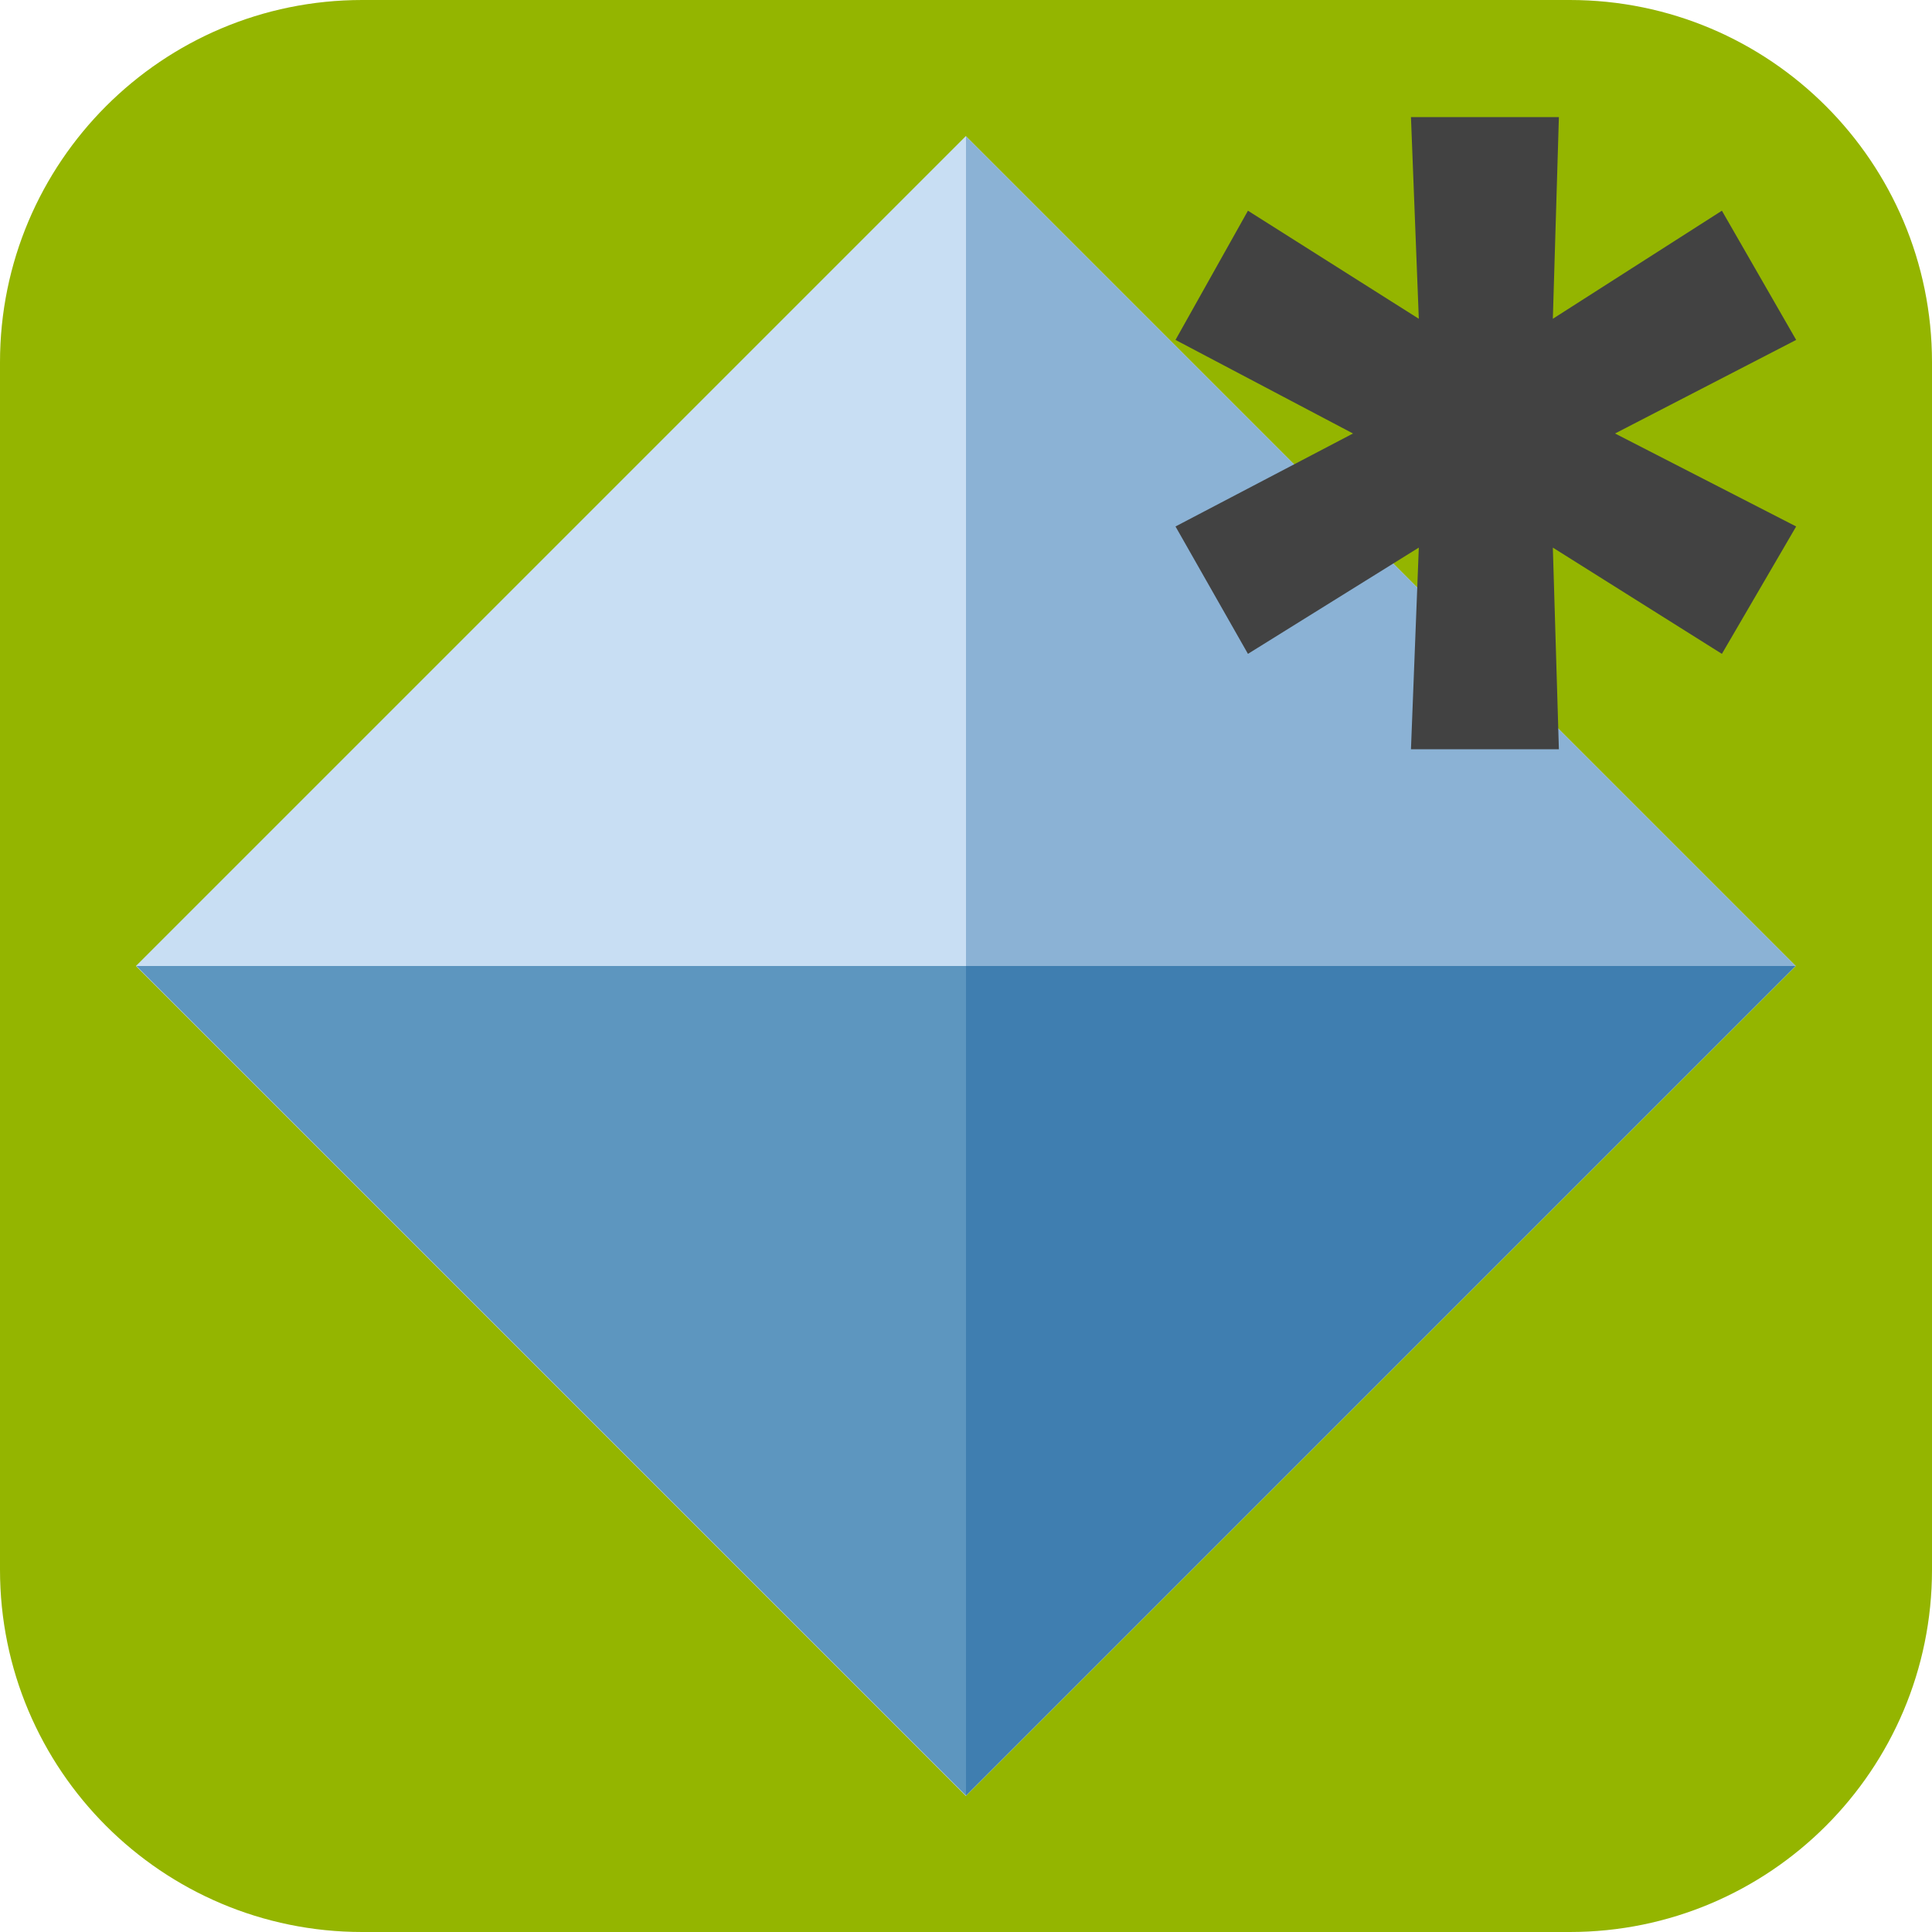
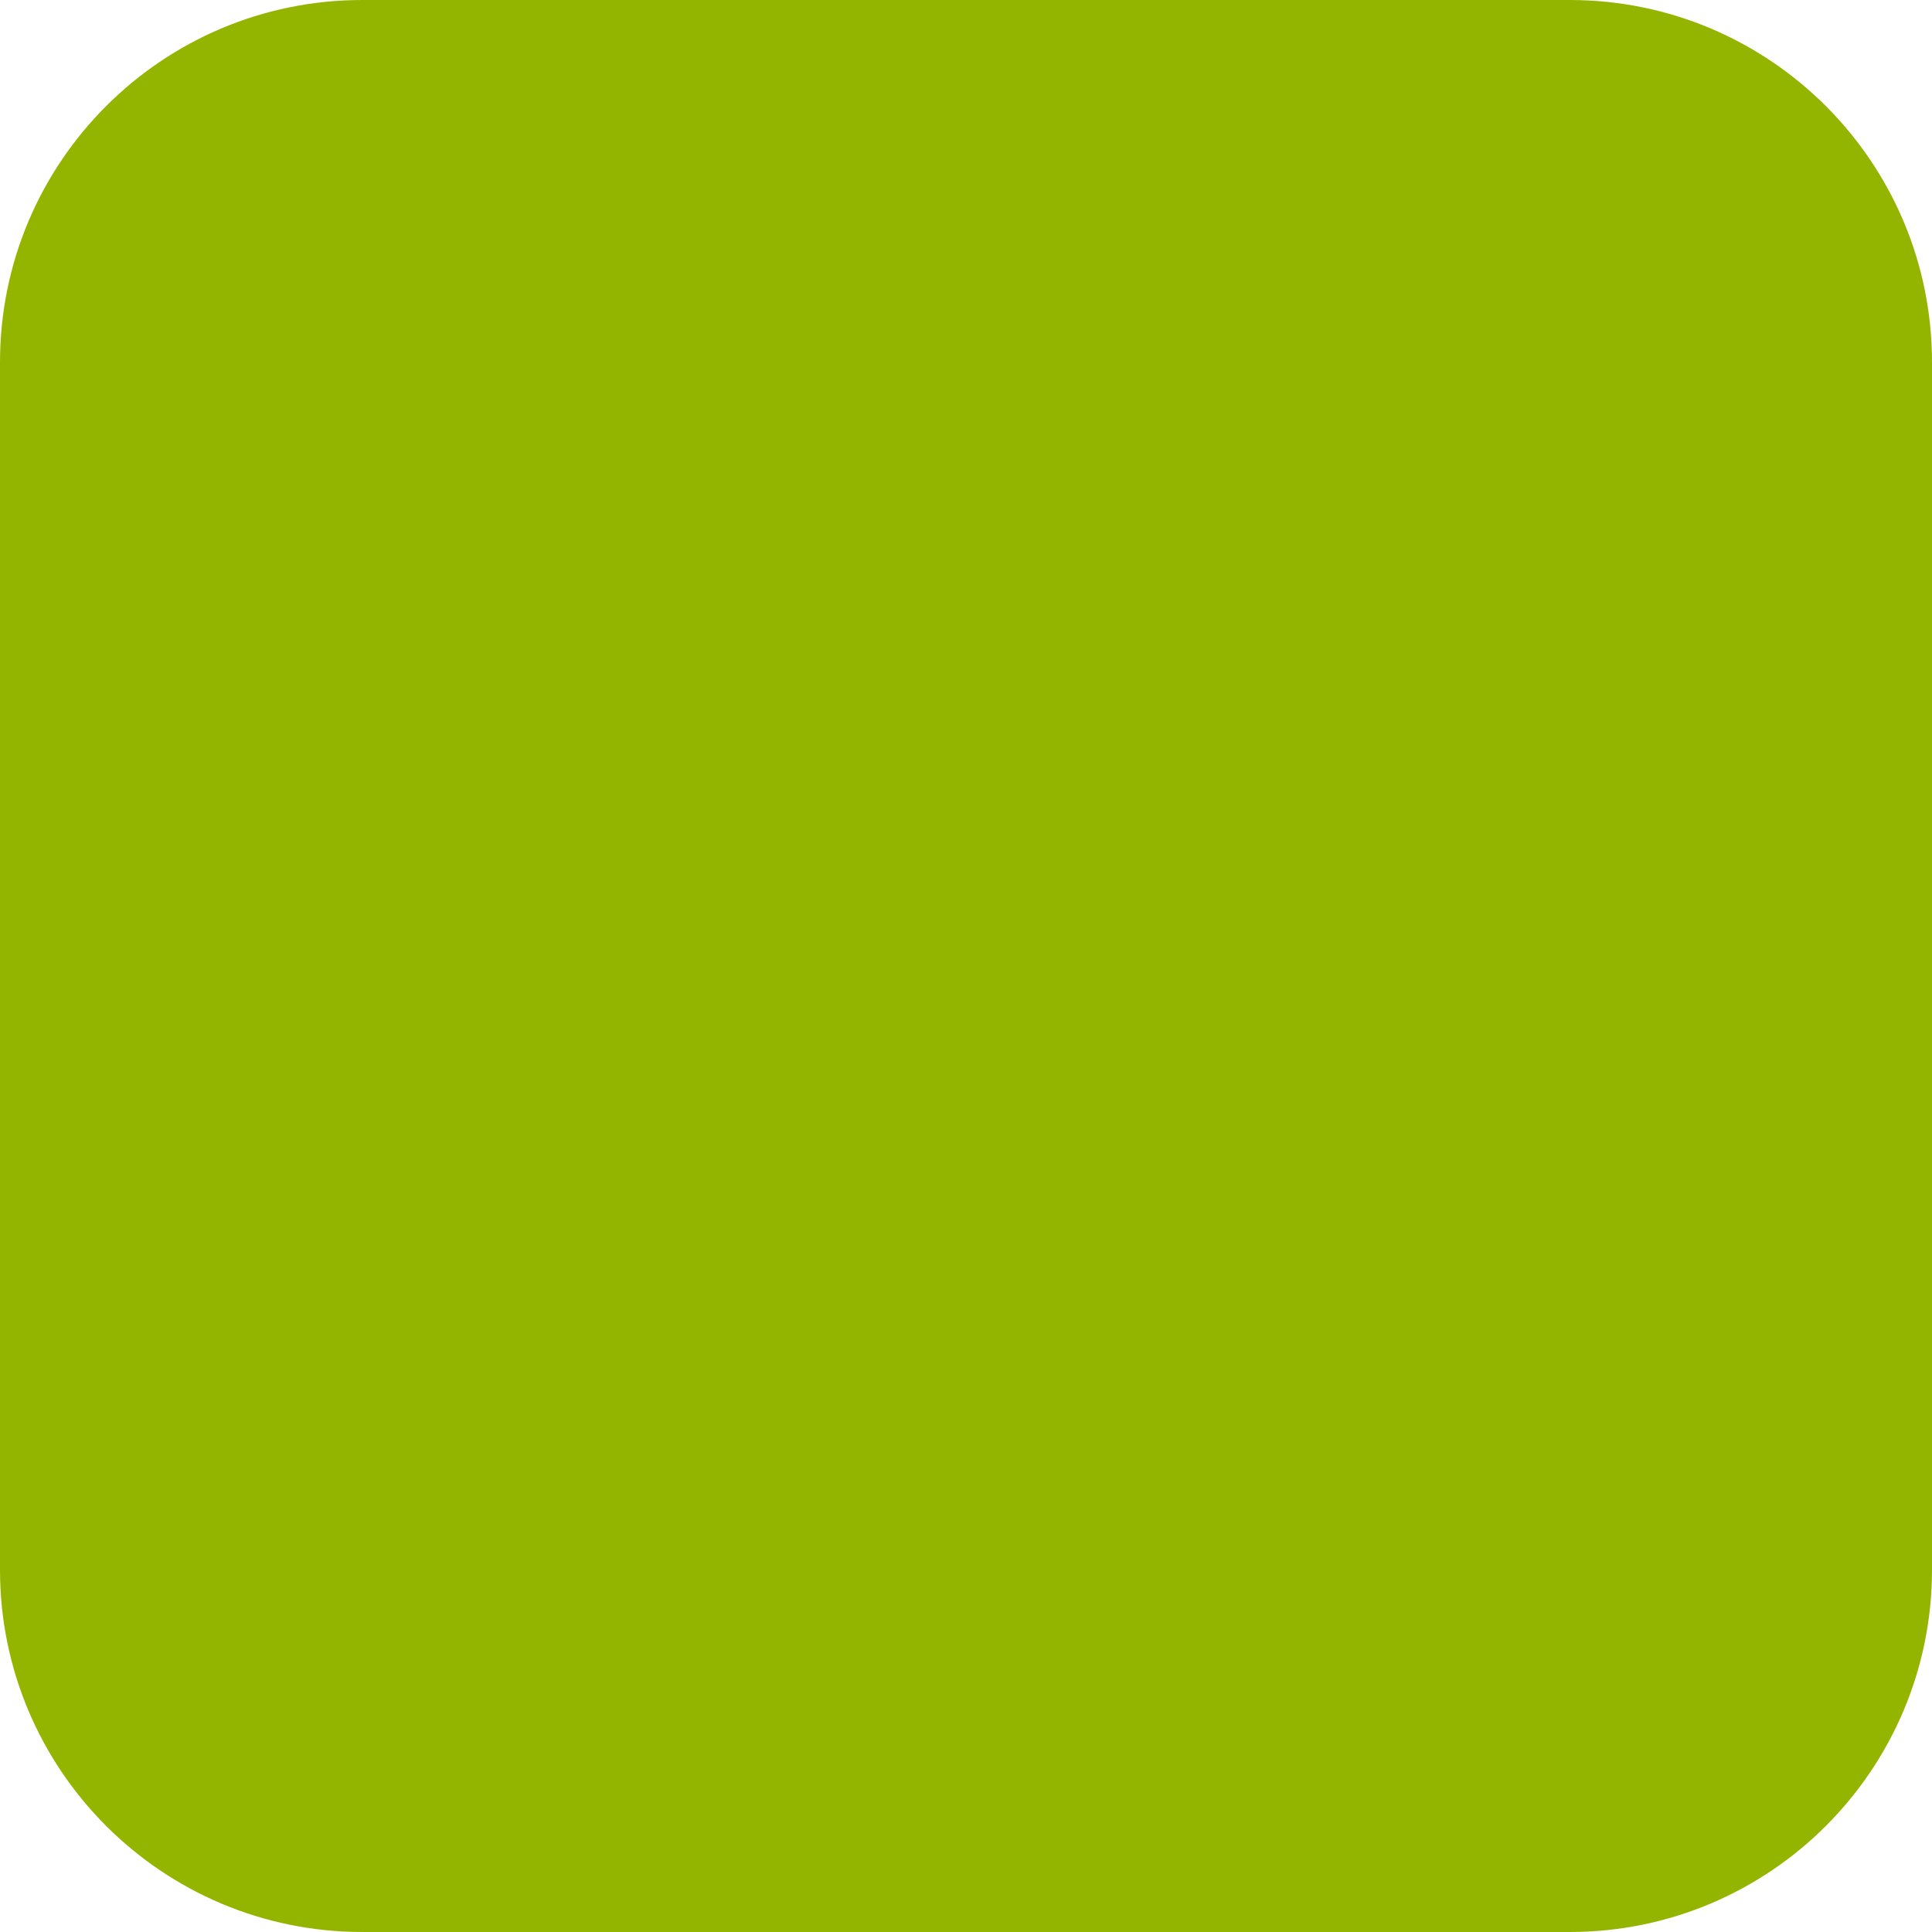
- <svg xmlns="http://www.w3.org/2000/svg" viewBox="0 0 32 32">
+ <svg xmlns="http://www.w3.org/2000/svg" id="Layer_2" data-name="Layer 2" viewBox="0 0 32 32">
  <defs>
-     <style>.cls-1{fill:#94b500;}.cls-2{fill:#c8def3;}.cls-3{fill:none;}.cls-4{fill:#8bb2d5;}.cls-5{fill:#3f7eb0;}.cls-6{fill:#5d96bf;}.cls-7{fill:#424242;}</style>
+     <style>.cls-1{fill:#94b500;}</style>
  </defs>
-   <g id="Layer_2" data-name="Layer 2">
-     <rect class="cls-1" width="32" height="32" rx="6" ry="6" />
-   </g>
-   <g id="Layer_8" data-name="Layer 8">
-     <rect class="cls-2" x="6.28" y="6.28" width="19.44" height="19.44" transform="translate(-6.63 16) rotate(-45)" />
-     <polygon class="cls-3" points="16 2.26 2.26 16 16 16 16 2.26" />
-     <polygon class="cls-4" points="29.74 16 16 2.26 16 16 29.74 16" />
-     <polygon class="cls-5" points="16 29.74 29.74 16 16 16 16 29.74" />
-     <polygon class="cls-6" points="16 16 2.26 16 16 29.74 16 16" />
-     <path class="cls-7" d="M28.52,10.83l-2.8-1.76.1,3.34H23.37l.13-3.34-2.83,1.76-1.2-2.11,2.94-1.54L19.47,5.63l1.2-2.14L23.5,5.28l-.13-3.34h2.45l-.1,3.34,2.8-1.79,1.23,2.14-3,1.55,3,1.54Z" />
-   </g>
+   <rect class="cls-1" width="32" height="32" rx="6" ry="6" />
</svg>
